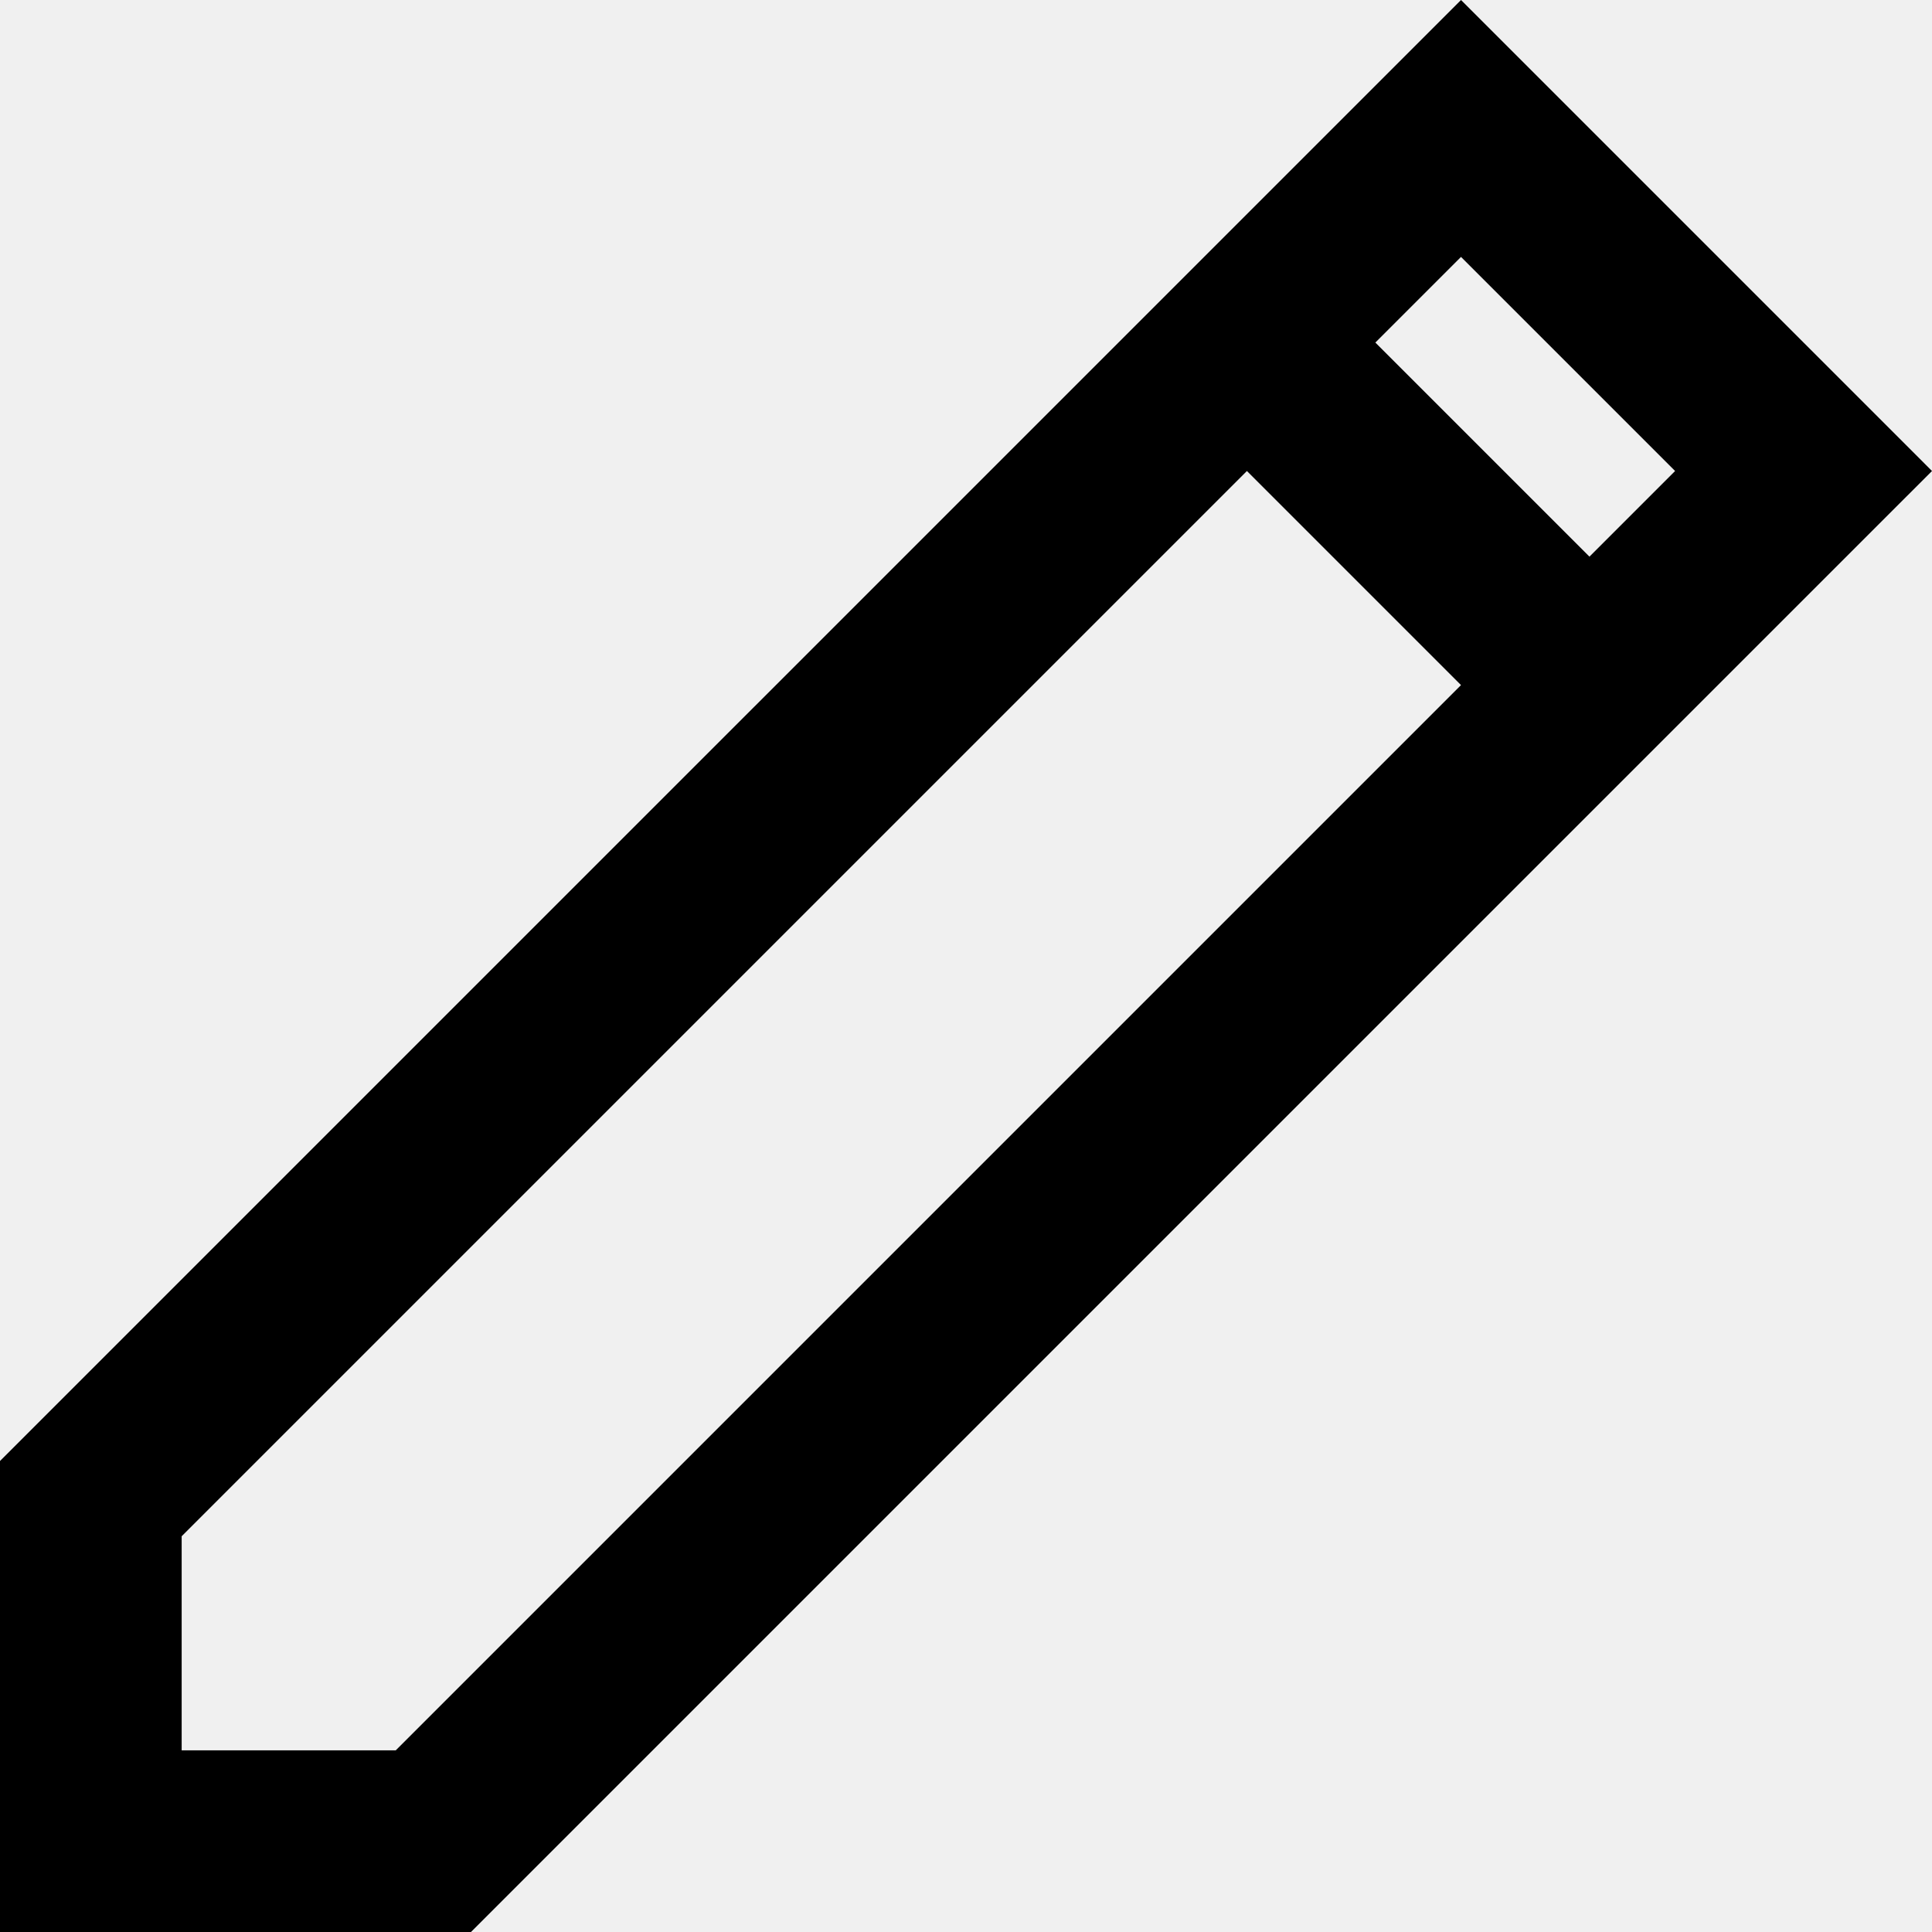
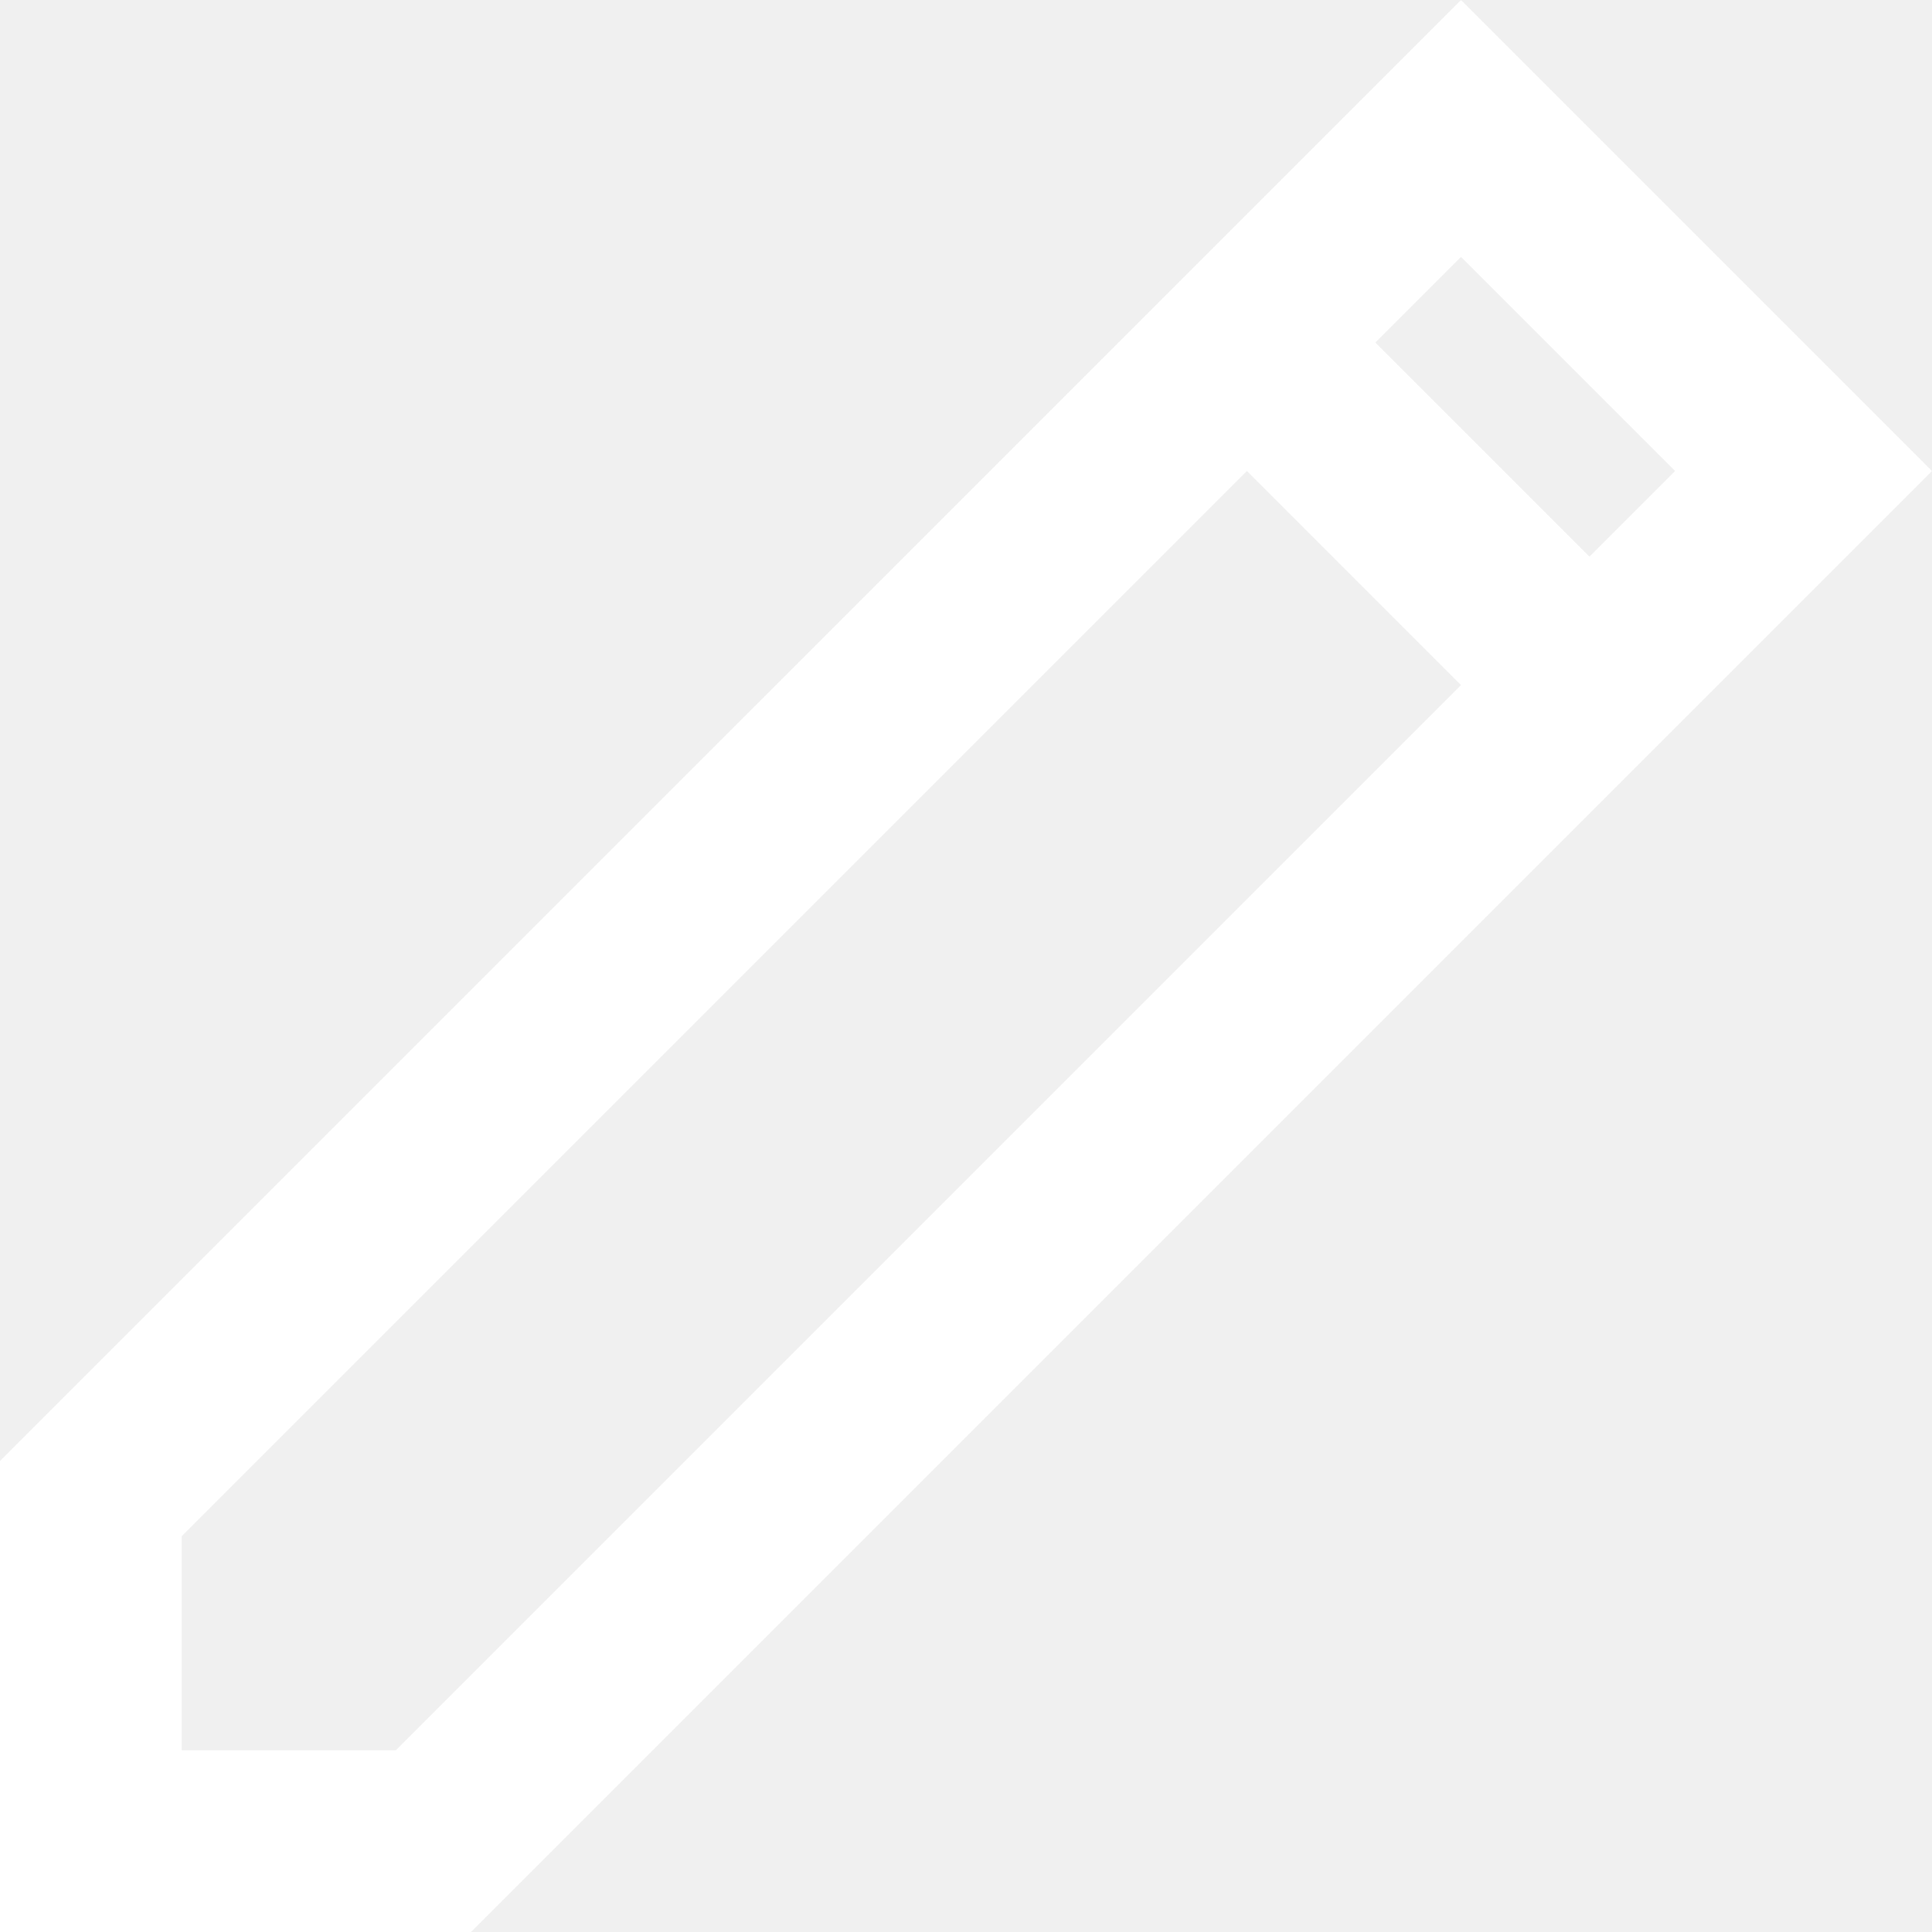
- <svg xmlns="http://www.w3.org/2000/svg" version="1.1" id="Layer_1" x="0px" y="0px" viewBox="0 0 512 512" style="enable-background:new 0 0 512 512;" xml:space="preserve">
+ <svg xmlns="http://www.w3.org/2000/svg" fill="#fff" version="1.1" id="Layer_1" x="0px" y="0px" viewBox="0 0 512 512" style="enable-background:new 0 0 512 512;" xml:space="preserve">
  <g>
    <g>
      <path d="M387.182,0L0,387.181V512h124.818L512,124.819L387.182,0z M104.879,463.858H48.142v-56.735l282.303-282.303l56.735,56.735    L104.879,463.858z M364.486,90.78l22.694-22.694l56.737,56.734l-22.696,22.696L364.486,90.78z" />
    </g>
  </g>
  <g>
</g>
  <g>
</g>
  <g>
</g>
  <g>
</g>
  <g>
</g>
  <g>
</g>
  <g>
</g>
  <g>
</g>
  <g>
</g>
  <g>
</g>
  <g>
</g>
  <g>
</g>
  <g>
</g>
  <g>
</g>
  <g>
</g>
</svg>
